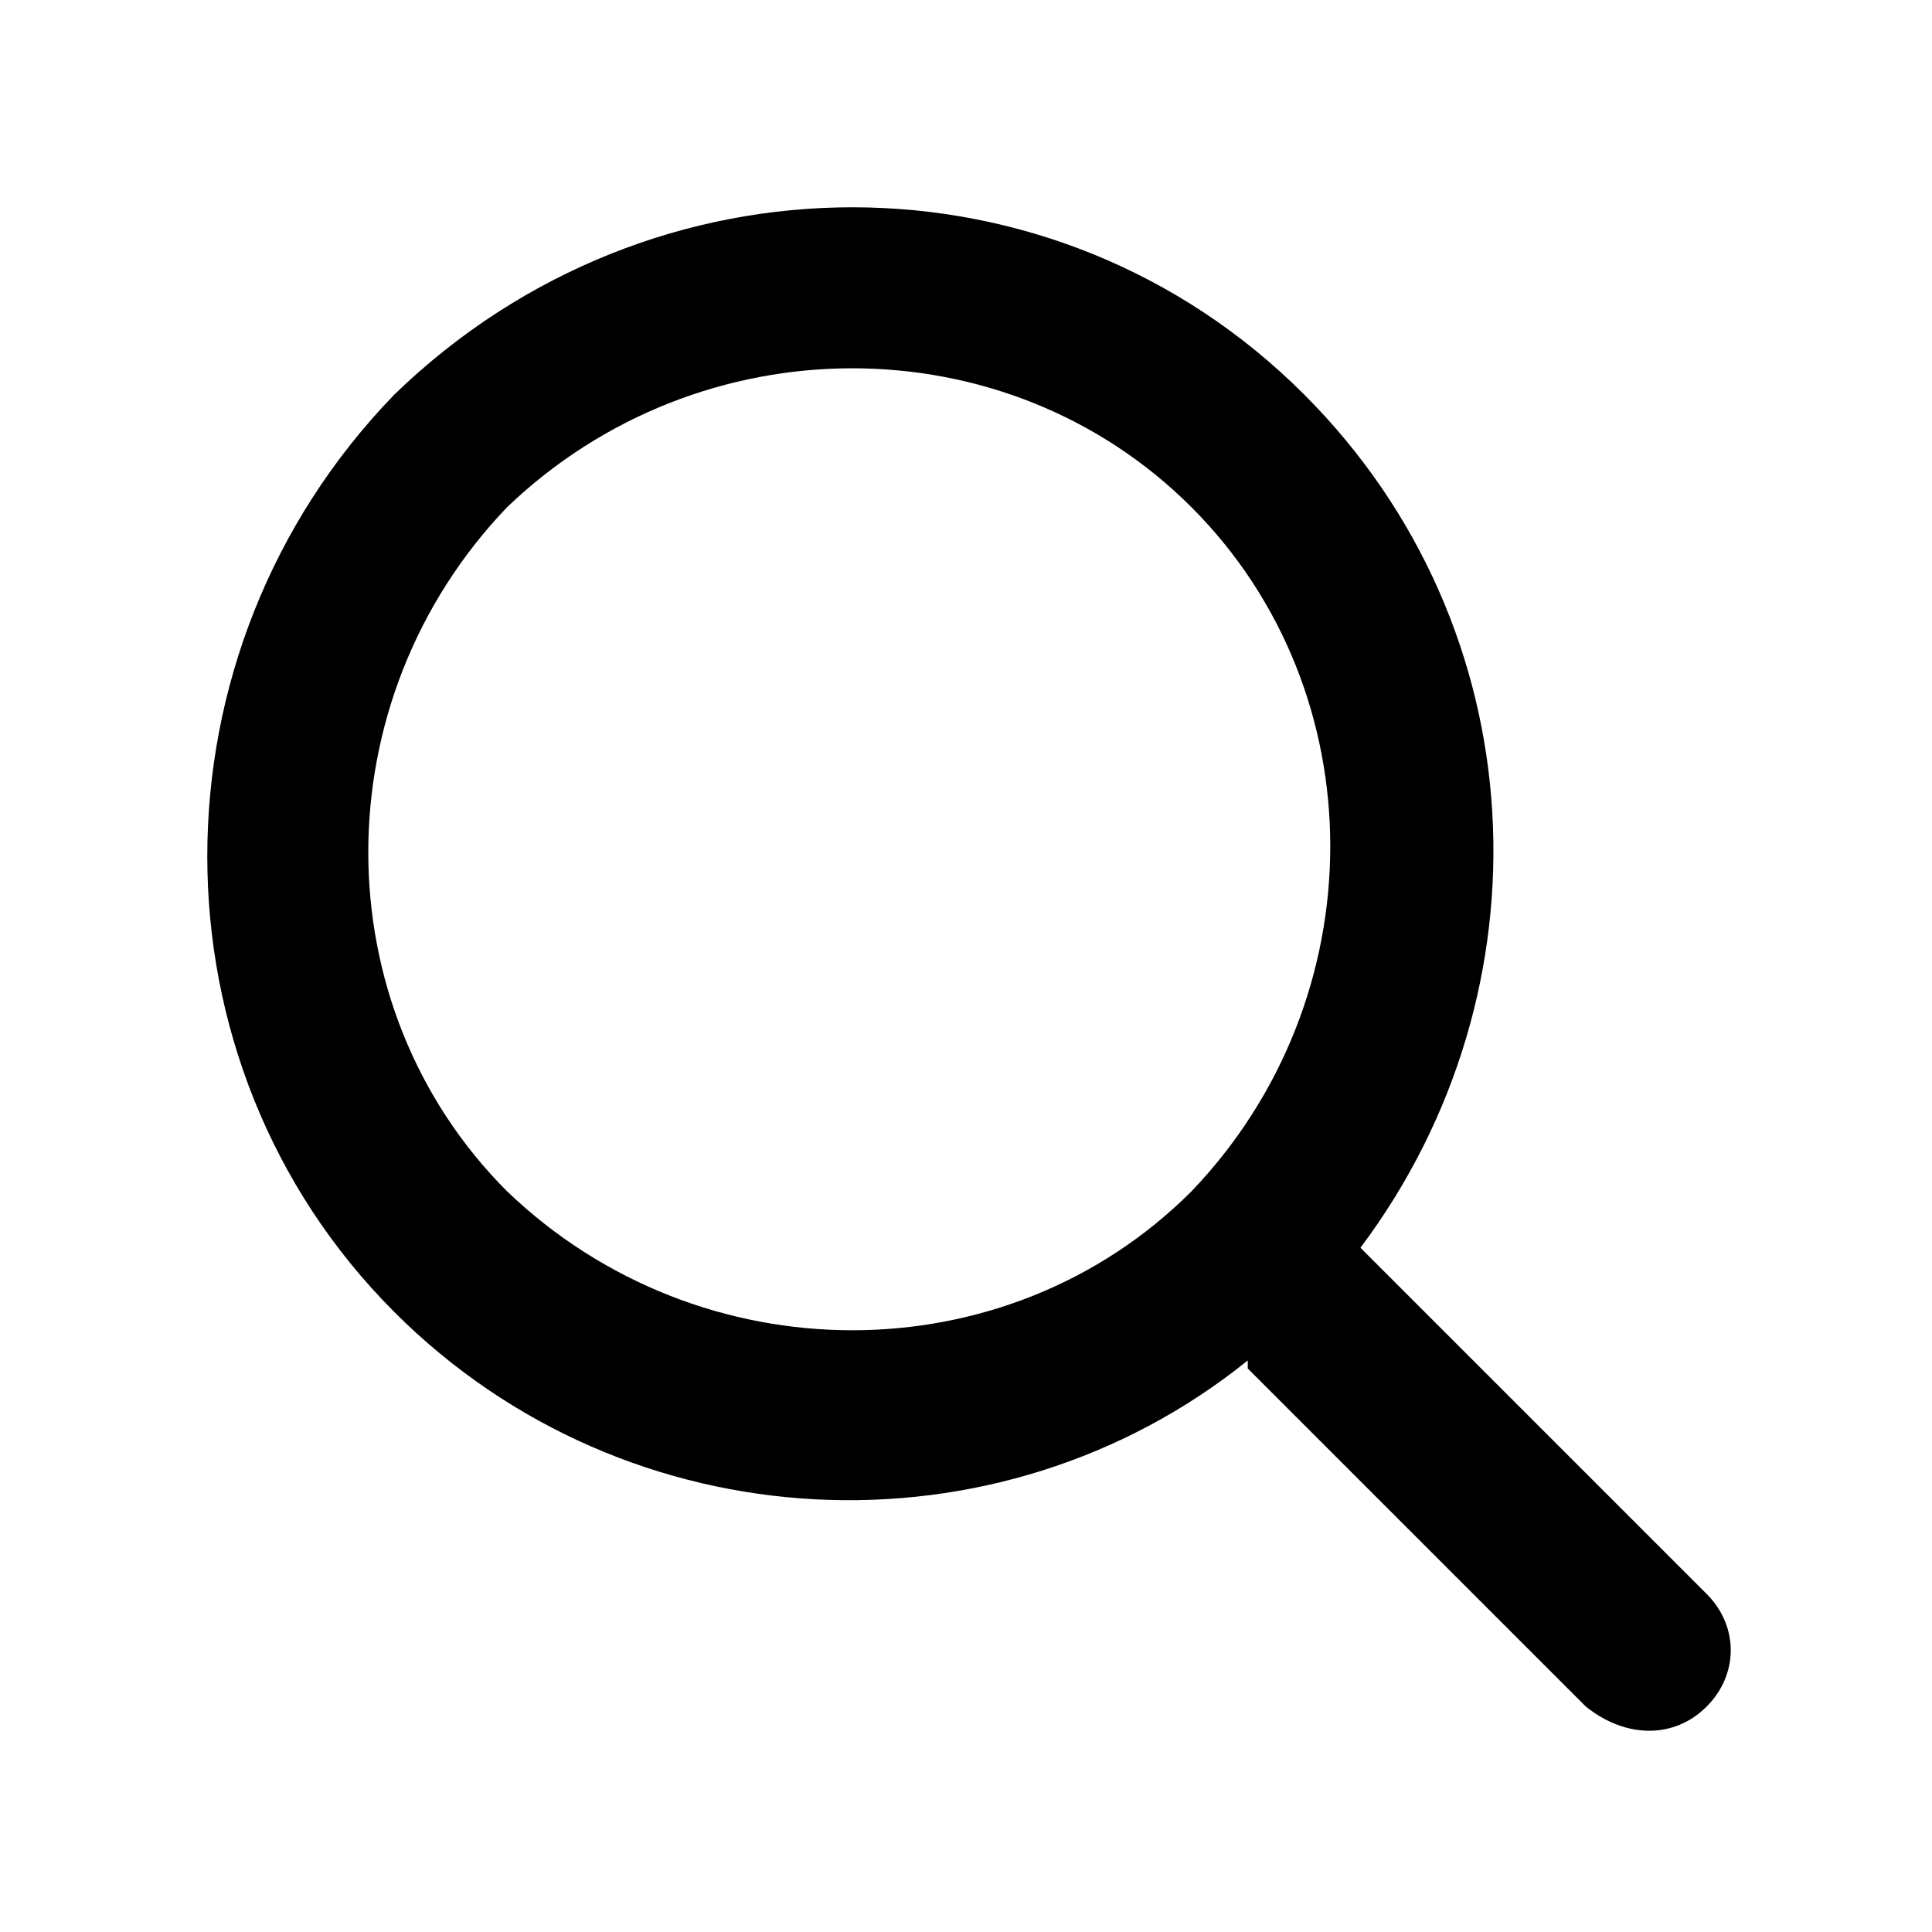
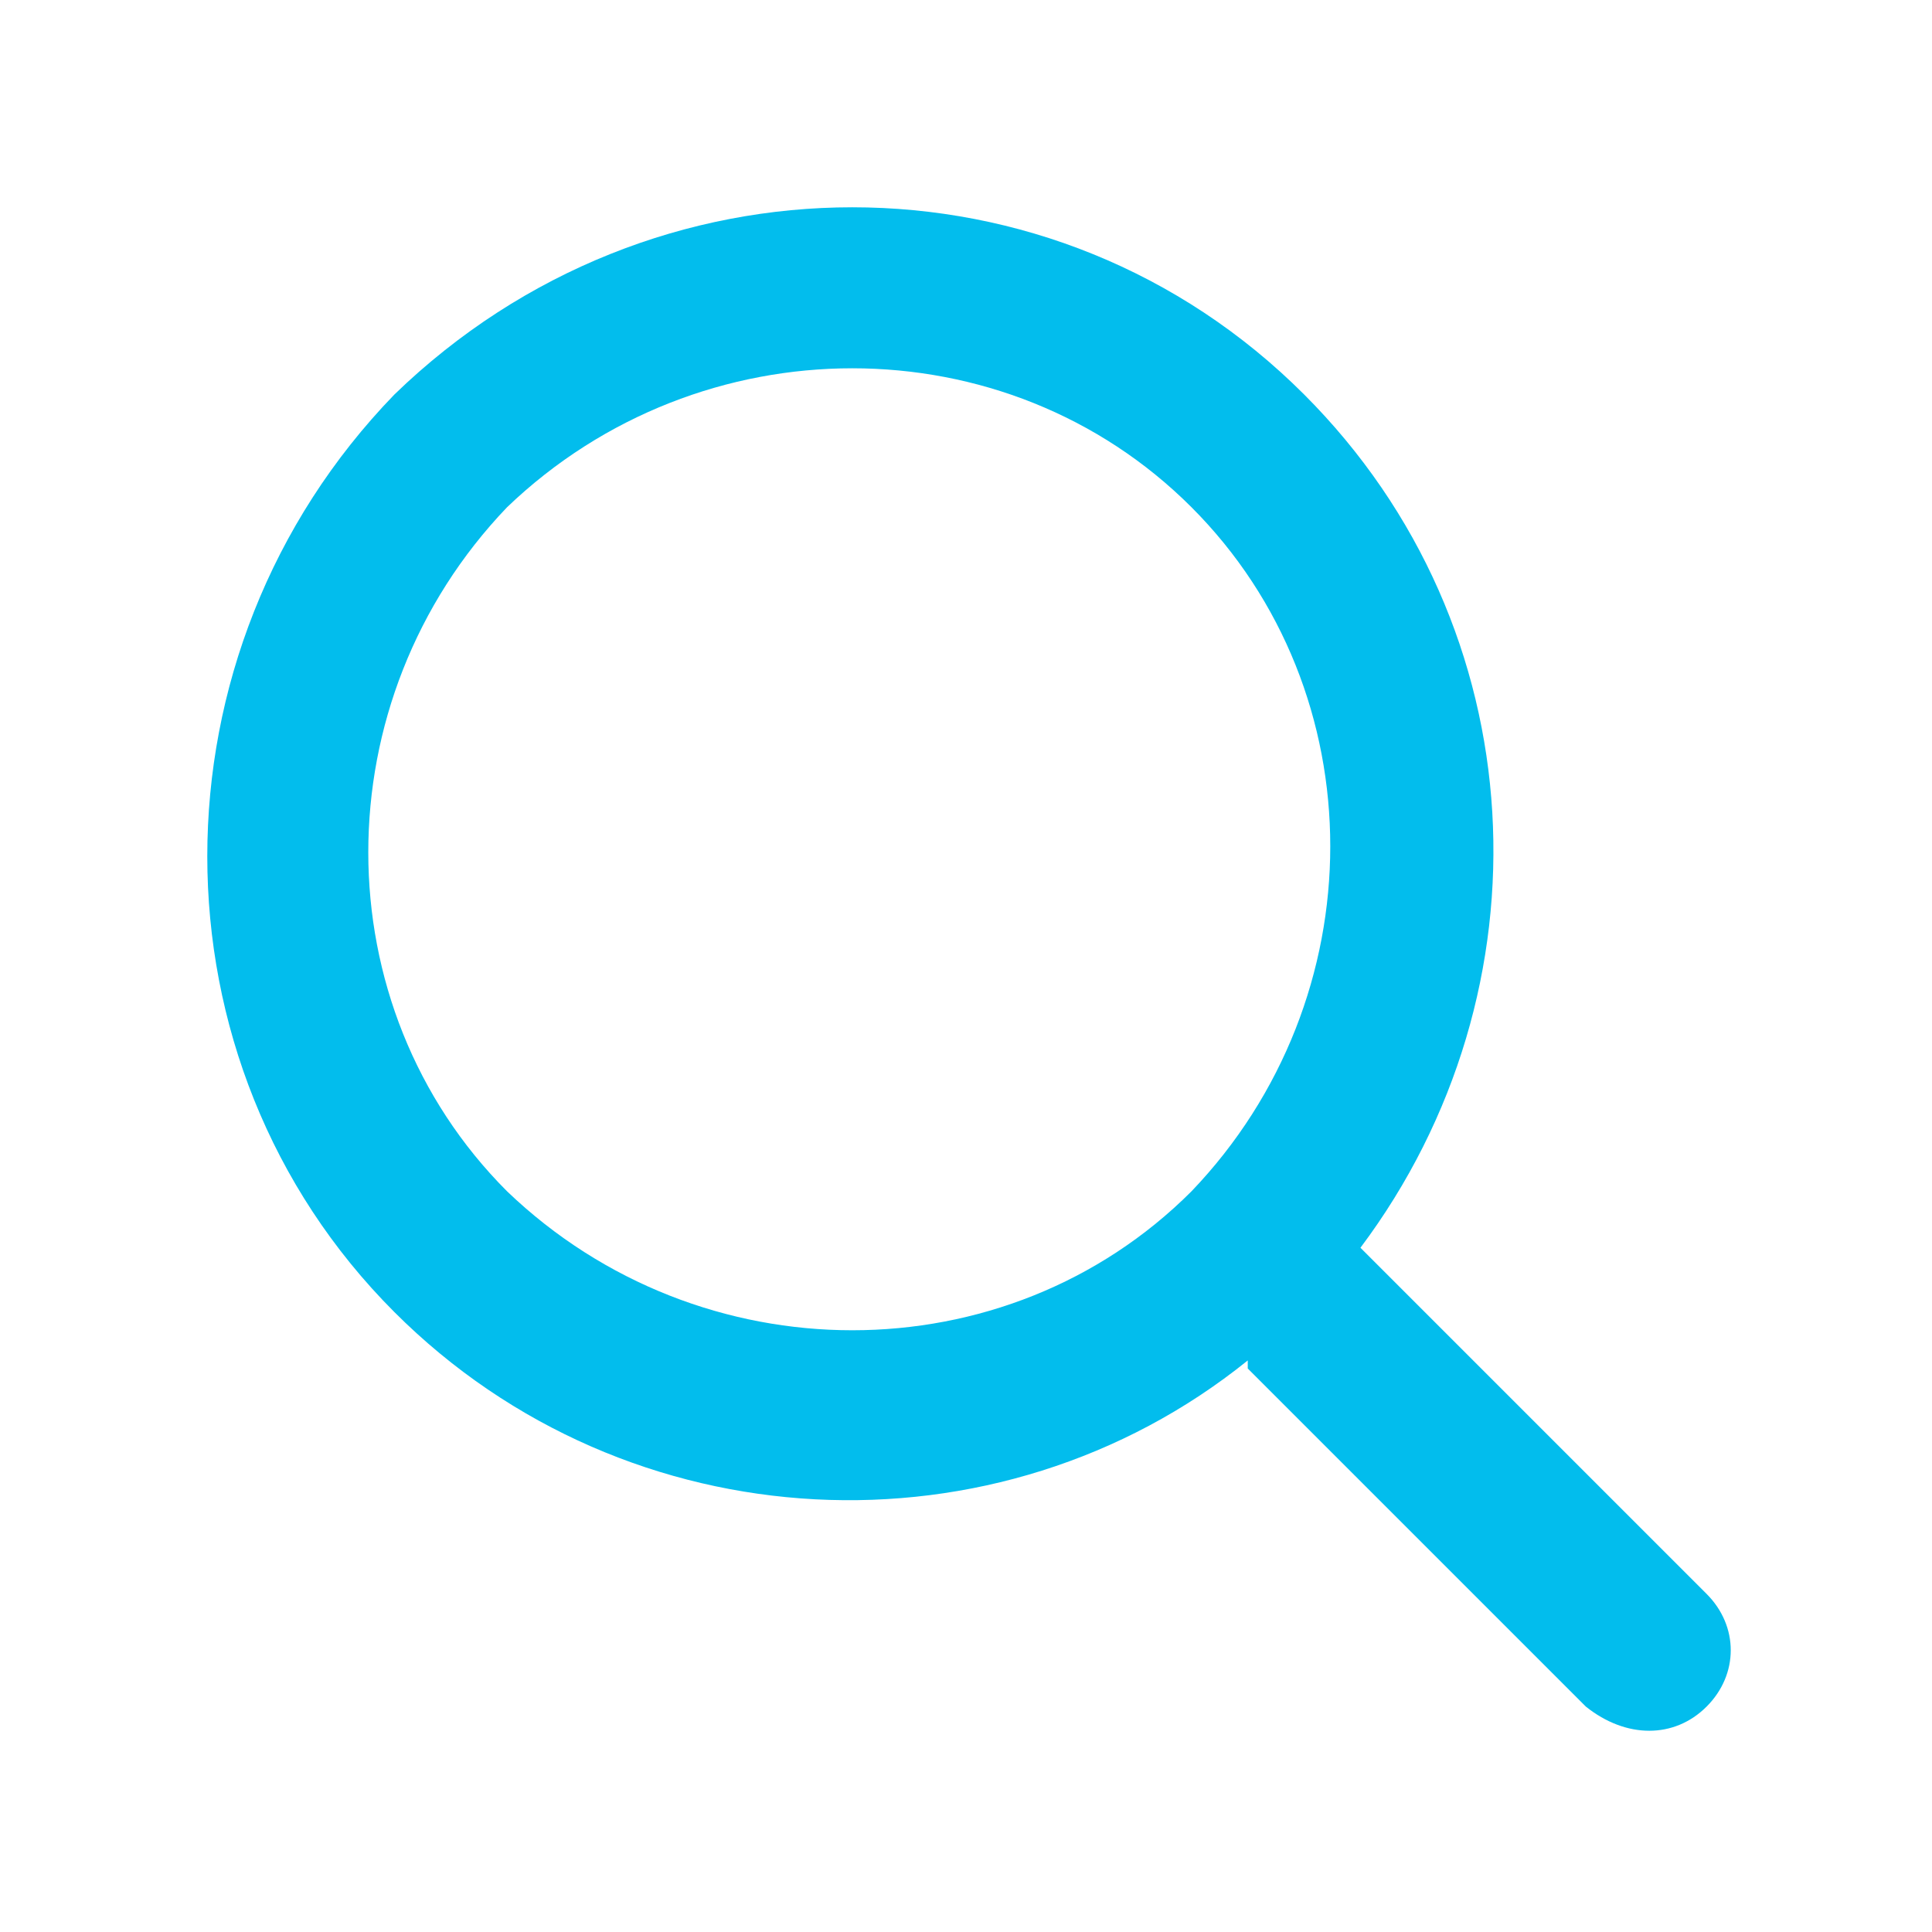
<svg xmlns="http://www.w3.org/2000/svg" viewBox="0 0 24 24" width="24" height="24">
-   <path d="M16.9,15.5c2.4-3.2,2.2-7.7-0.7-10.6c-3.1-3.1-8.1-3.1-11.3,0c-3.1,3.2-3.1,8.3,0,11.4     c2.9,2.9,7.5,3.1,10.6,0.6c0,0.1,0,0.1,0,0.1l4.2,4.2c0.5,0.4,1.1,0.4,1.5,0c0.4-0.4,0.4-1,0-1.4L16.9,15.5     C16.9,15.5,16.9,15.5,16.9,15.5L16.9,15.5z M14.8,6.3c2.3,2.3,2.3,6.1,0,8.5c-2.3,2.3-6.1,2.3-8.5,0C4,12.5,4,8.7,6.3,6.3     C8.7,4,12.5,4,14.8,6.3z" />
+   <path fill="#02bded" d="M16.9,15.5c2.4-3.2,2.2-7.7-0.7-10.6c-3.1-3.1-8.1-3.1-11.3,0c-3.1,3.2-3.1,8.3,0,11.4     c2.9,2.9,7.5,3.1,10.6,0.6c0,0.1,0,0.1,0,0.1l4.2,4.2c0.5,0.4,1.1,0.4,1.5,0c0.4-0.4,0.4-1,0-1.4L16.9,15.5     C16.9,15.5,16.9,15.5,16.9,15.5L16.9,15.5z M14.8,6.3c2.3,2.3,2.3,6.1,0,8.5c-2.3,2.3-6.1,2.3-8.5,0C4,12.5,4,8.7,6.3,6.3     C8.7,4,12.5,4,14.8,6.3z" />
</svg>
